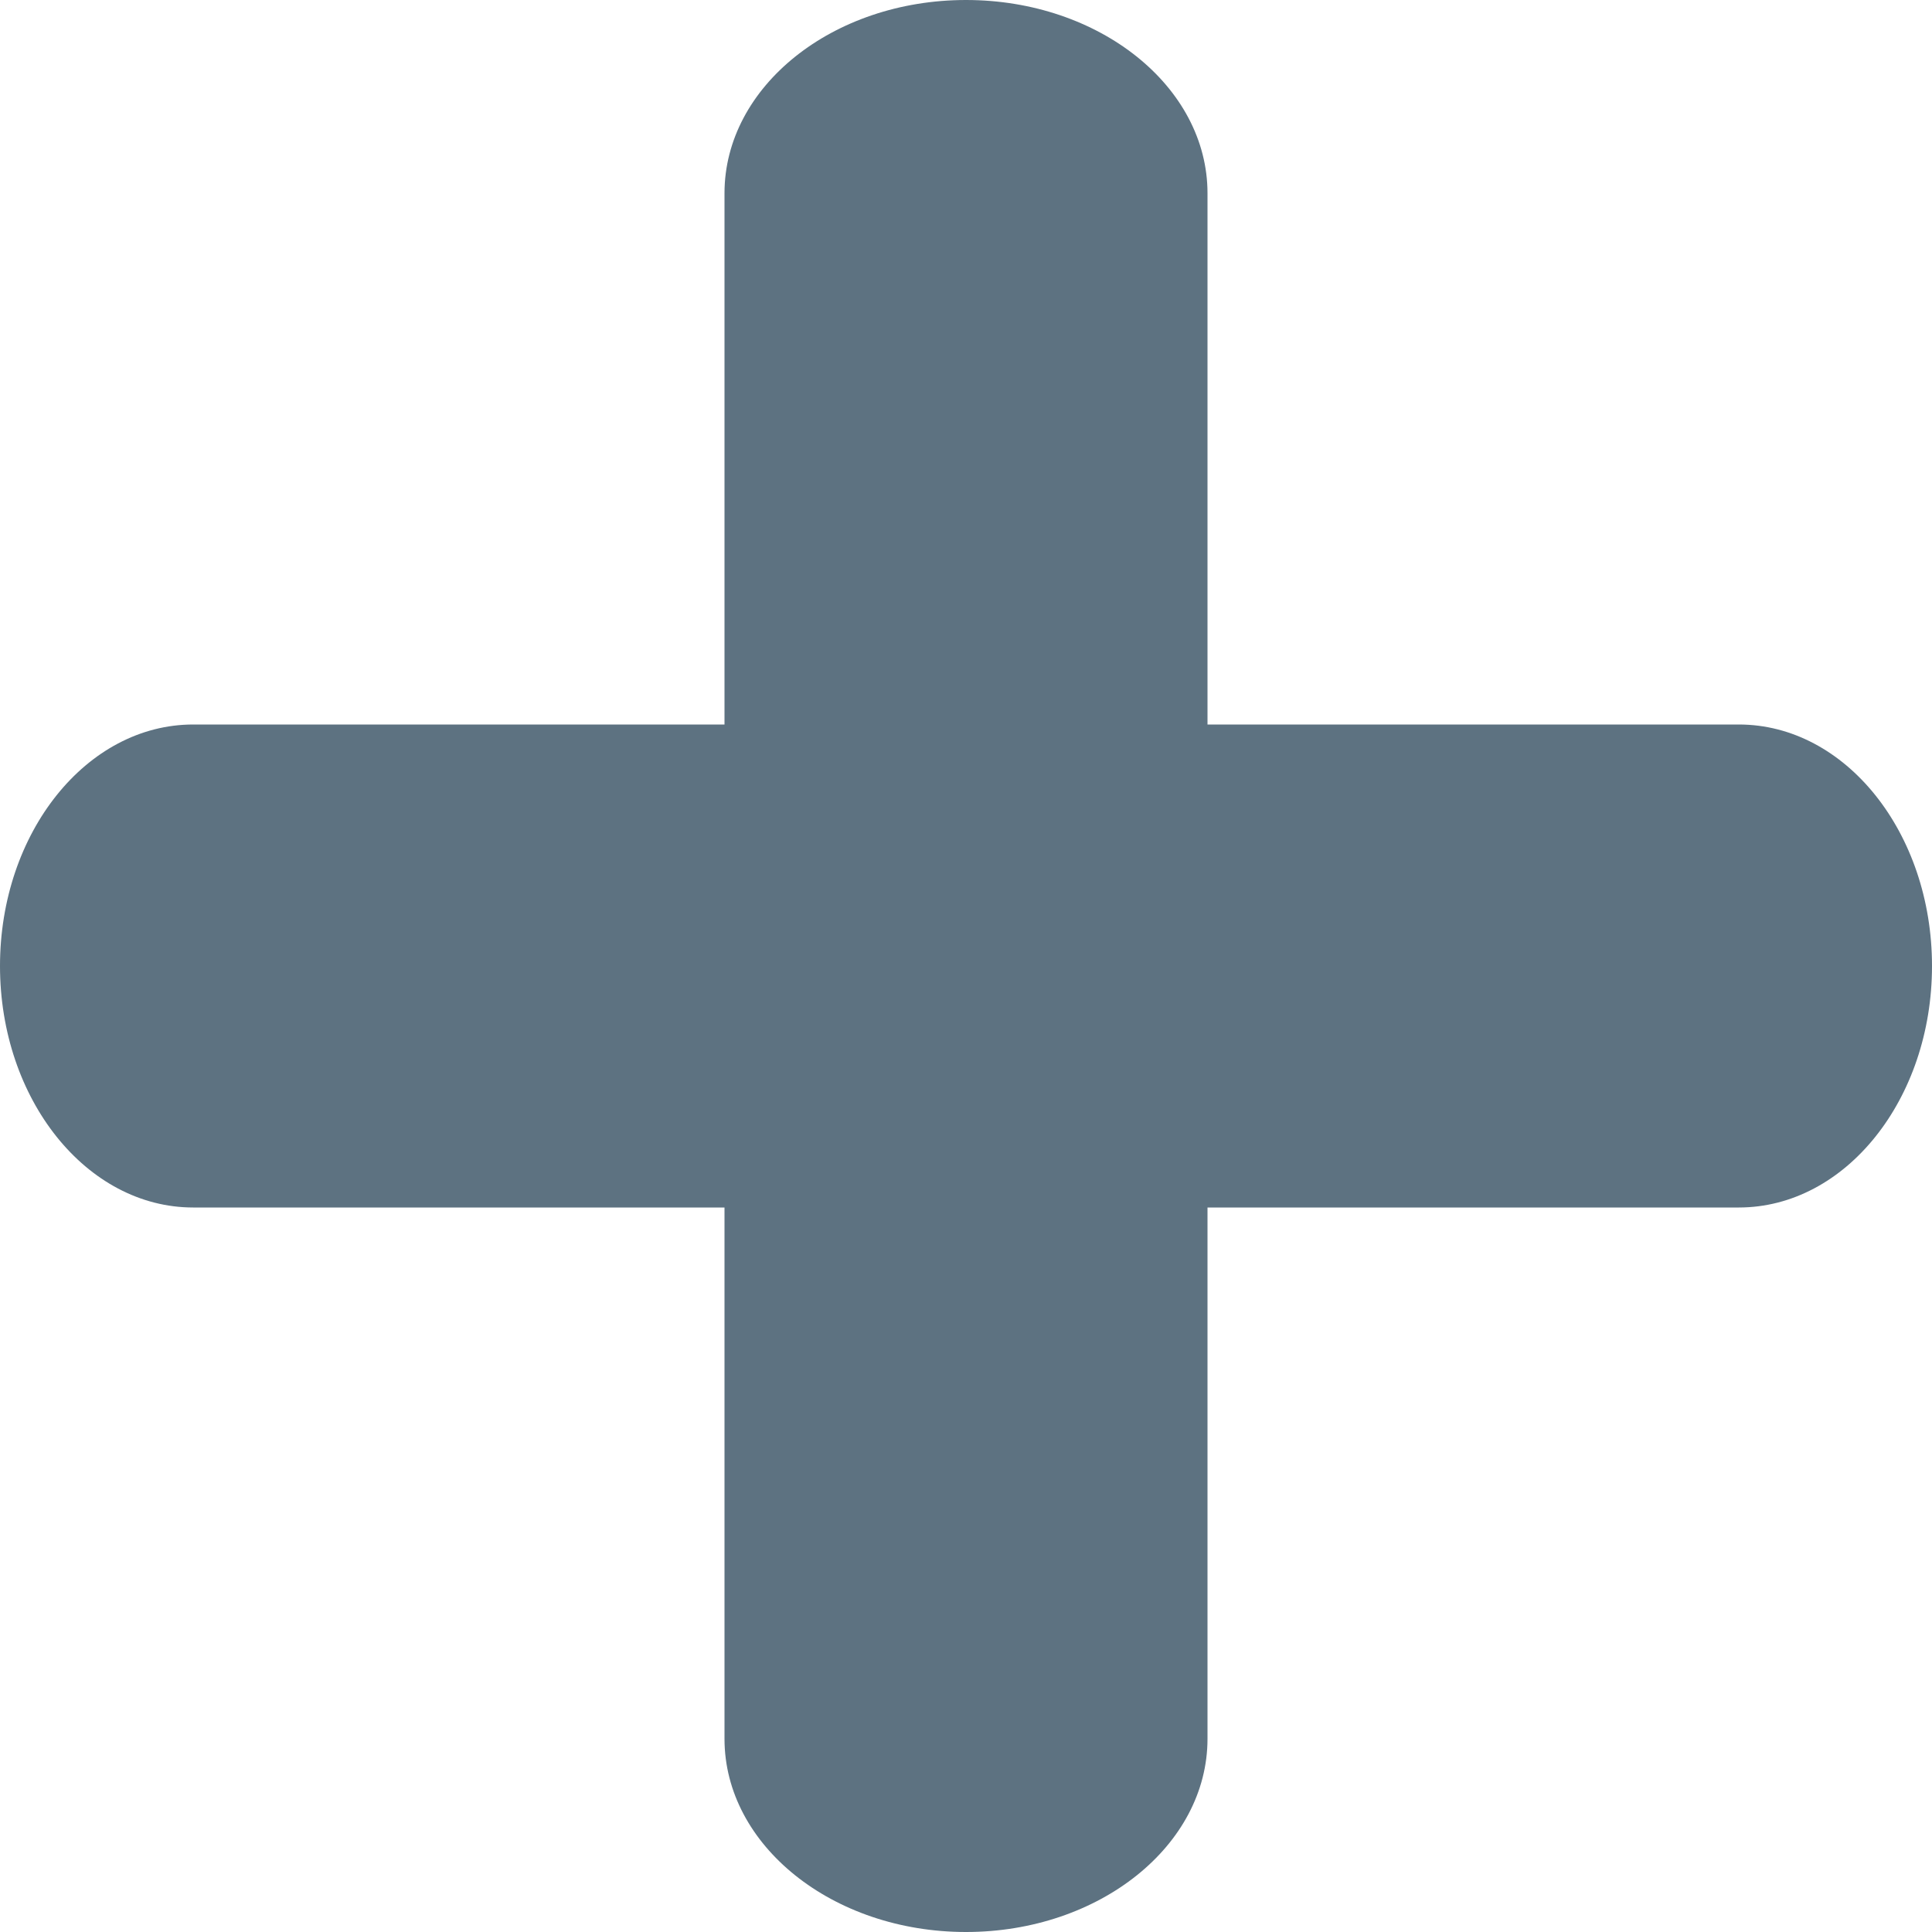
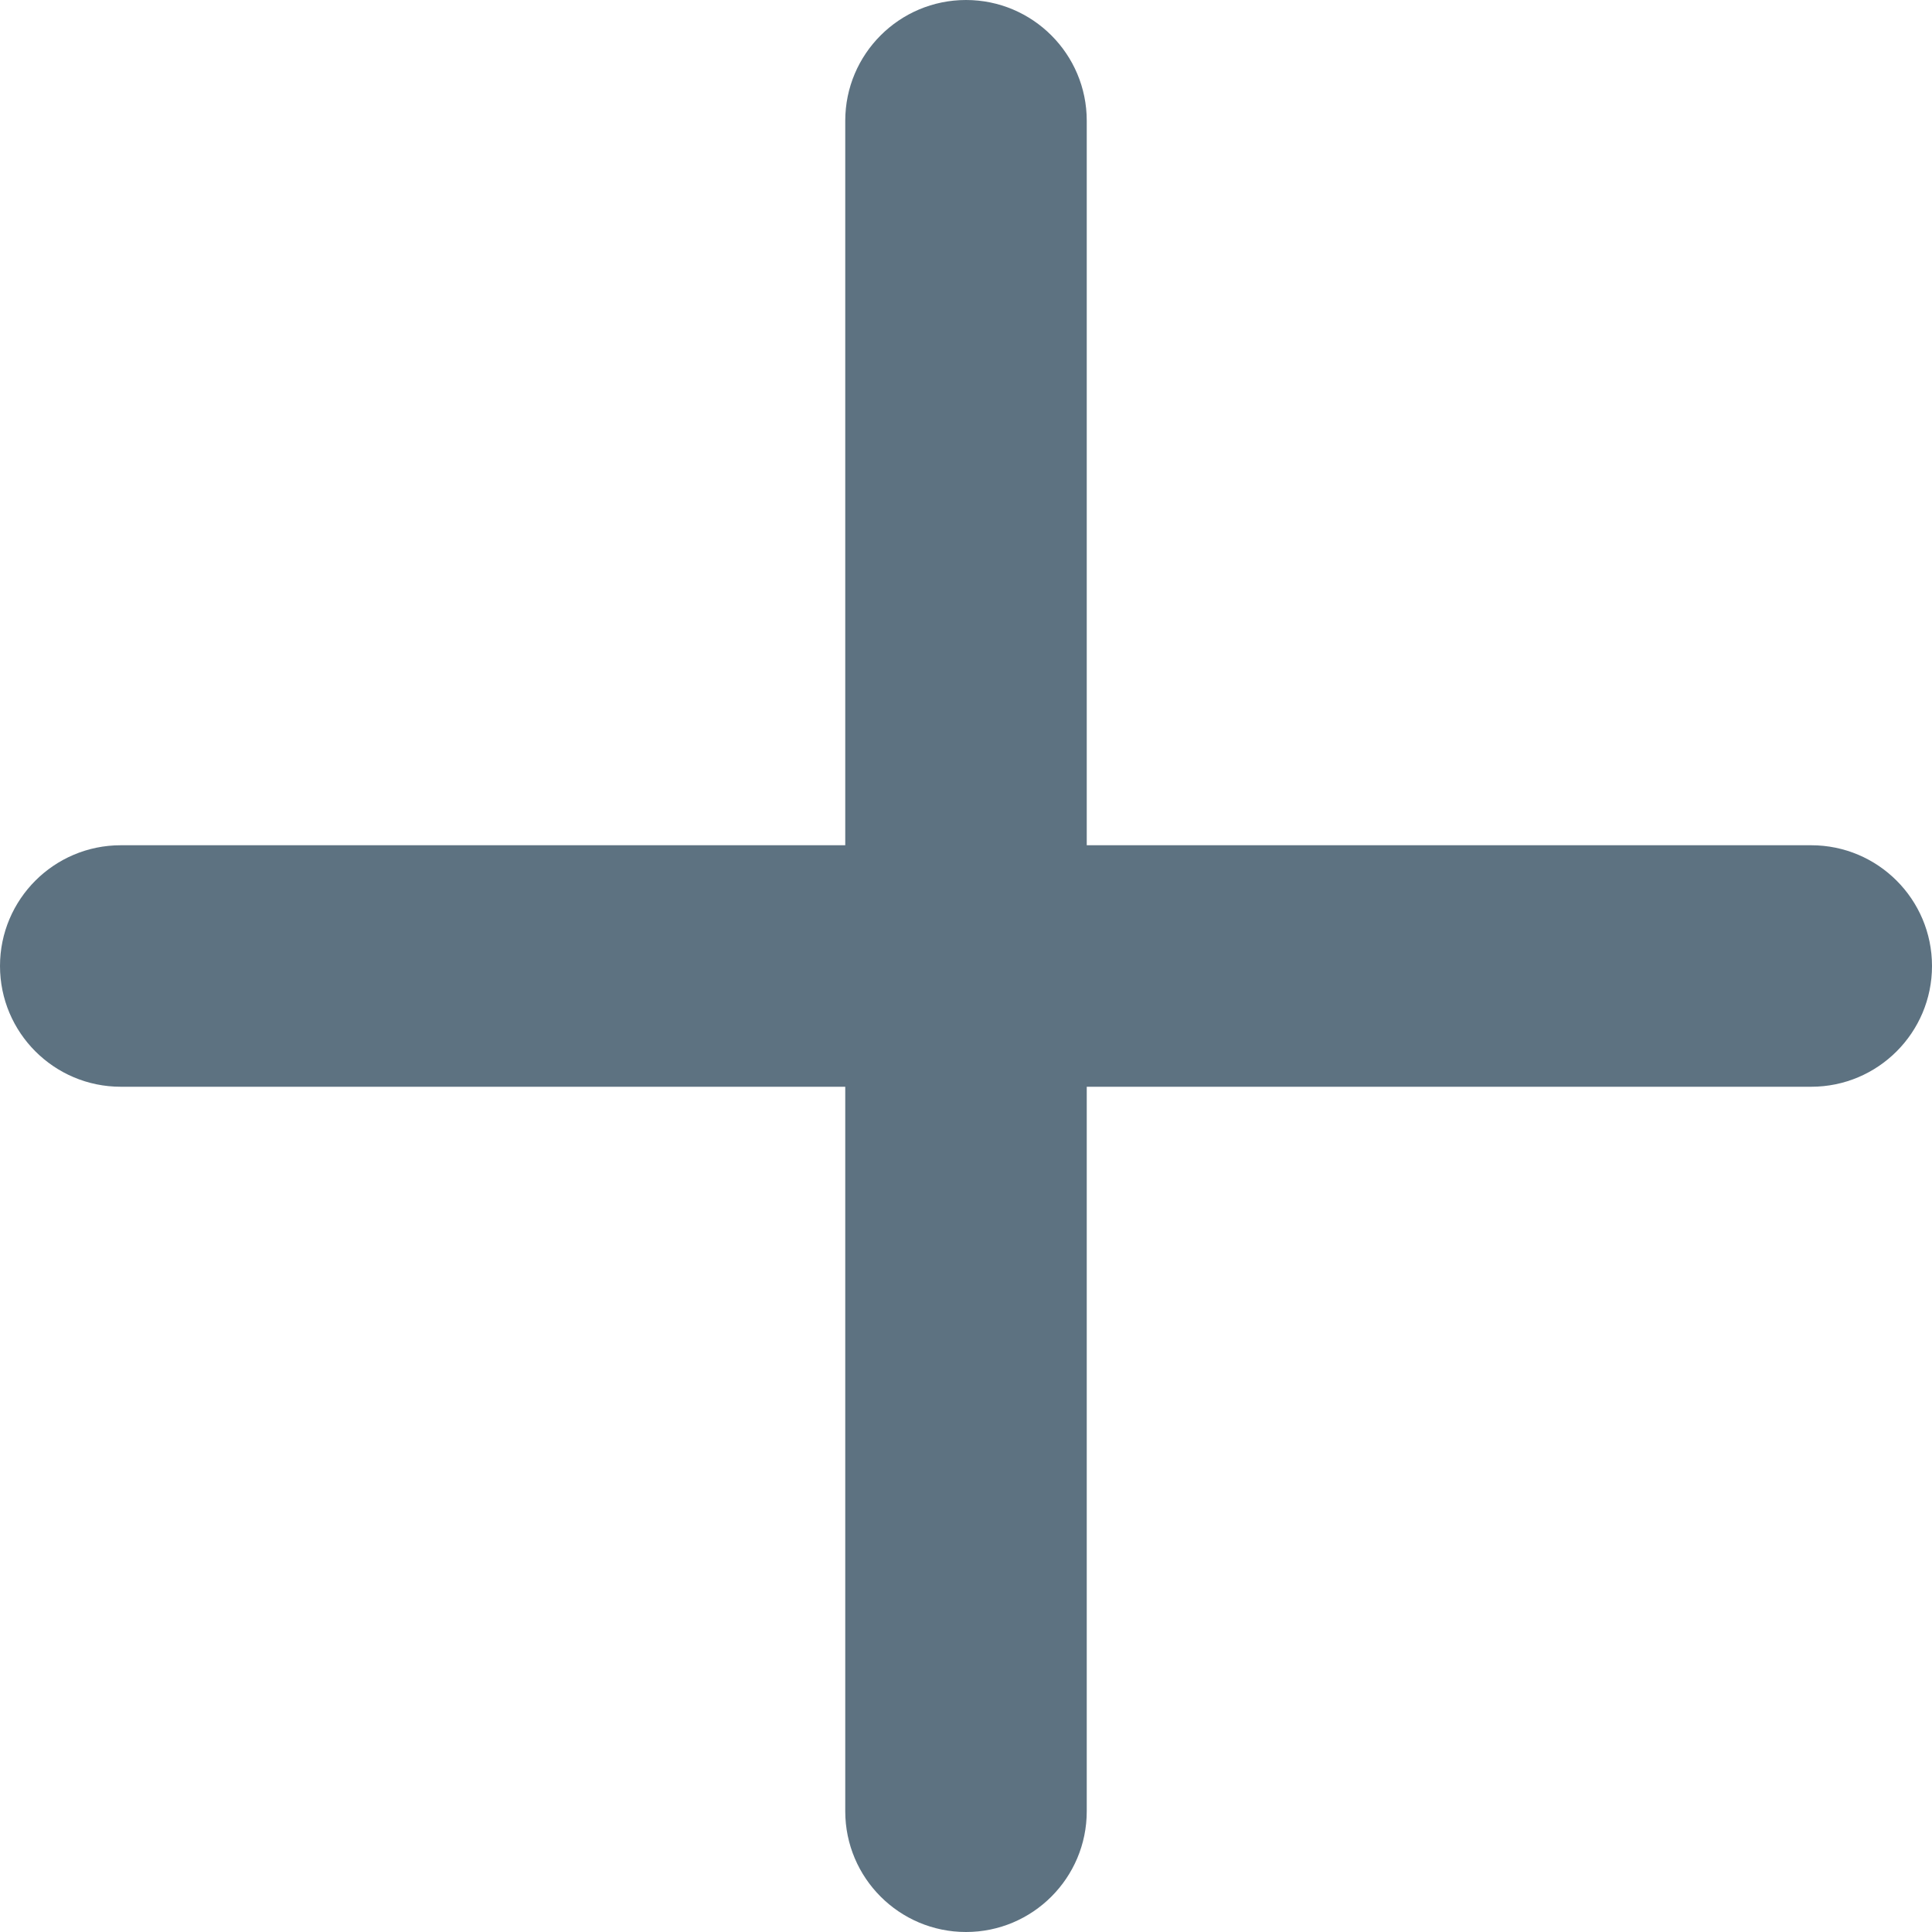
<svg xmlns="http://www.w3.org/2000/svg" width="10" height="10" viewBox="0 0 10 10" fill="none">
-   <g id="Group 1037">
-     <path id="Vector (Stroke)" fill-rule="evenodd" clip-rule="evenodd" d="M0 5C0 4.31 0.448 3.75 1 3.75H9C9.552 3.75 10 4.31 10 5C10 5.69 9.552 6.25 9 6.25H1C0.448 6.25 0 5.69 0 5Z" fill="#5D7281" />
-     <path id="Vector (Stroke)_2" fill-rule="evenodd" clip-rule="evenodd" d="M5 10C4.31 10 3.75 9.552 3.75 9L3.75 1C3.75 0.448 4.31 -2.44628e-08 5 -5.46392e-08C5.69 -8.48157e-08 6.25 0.448 6.25 1L6.25 9C6.25 9.552 5.69 10 5 10Z" fill="#5D7281" />
-   </g>
+   <path fill-rule="evenodd" clip-rule="evenodd" d="M5 0C5.345 0 5.625 0.28 5.625 0.625V9.375C5.625 9.72 5.345 10 5 10C4.655 10 4.375 9.72 4.375 9.375V0.625C4.375 0.28 4.655 0 5 0Z" fill="#5D7281" />
+   <path fill-rule="evenodd" clip-rule="evenodd" d="M0 5C0 4.655 0.28 4.375 0.625 4.375H9.375C9.72 4.375 10 4.655 10 5C10 5.345 9.72 5.625 9.375 5.625H0.625C0.28 5.625 0 5.345 0 5Z" fill="#5D7281" />
</svg>
